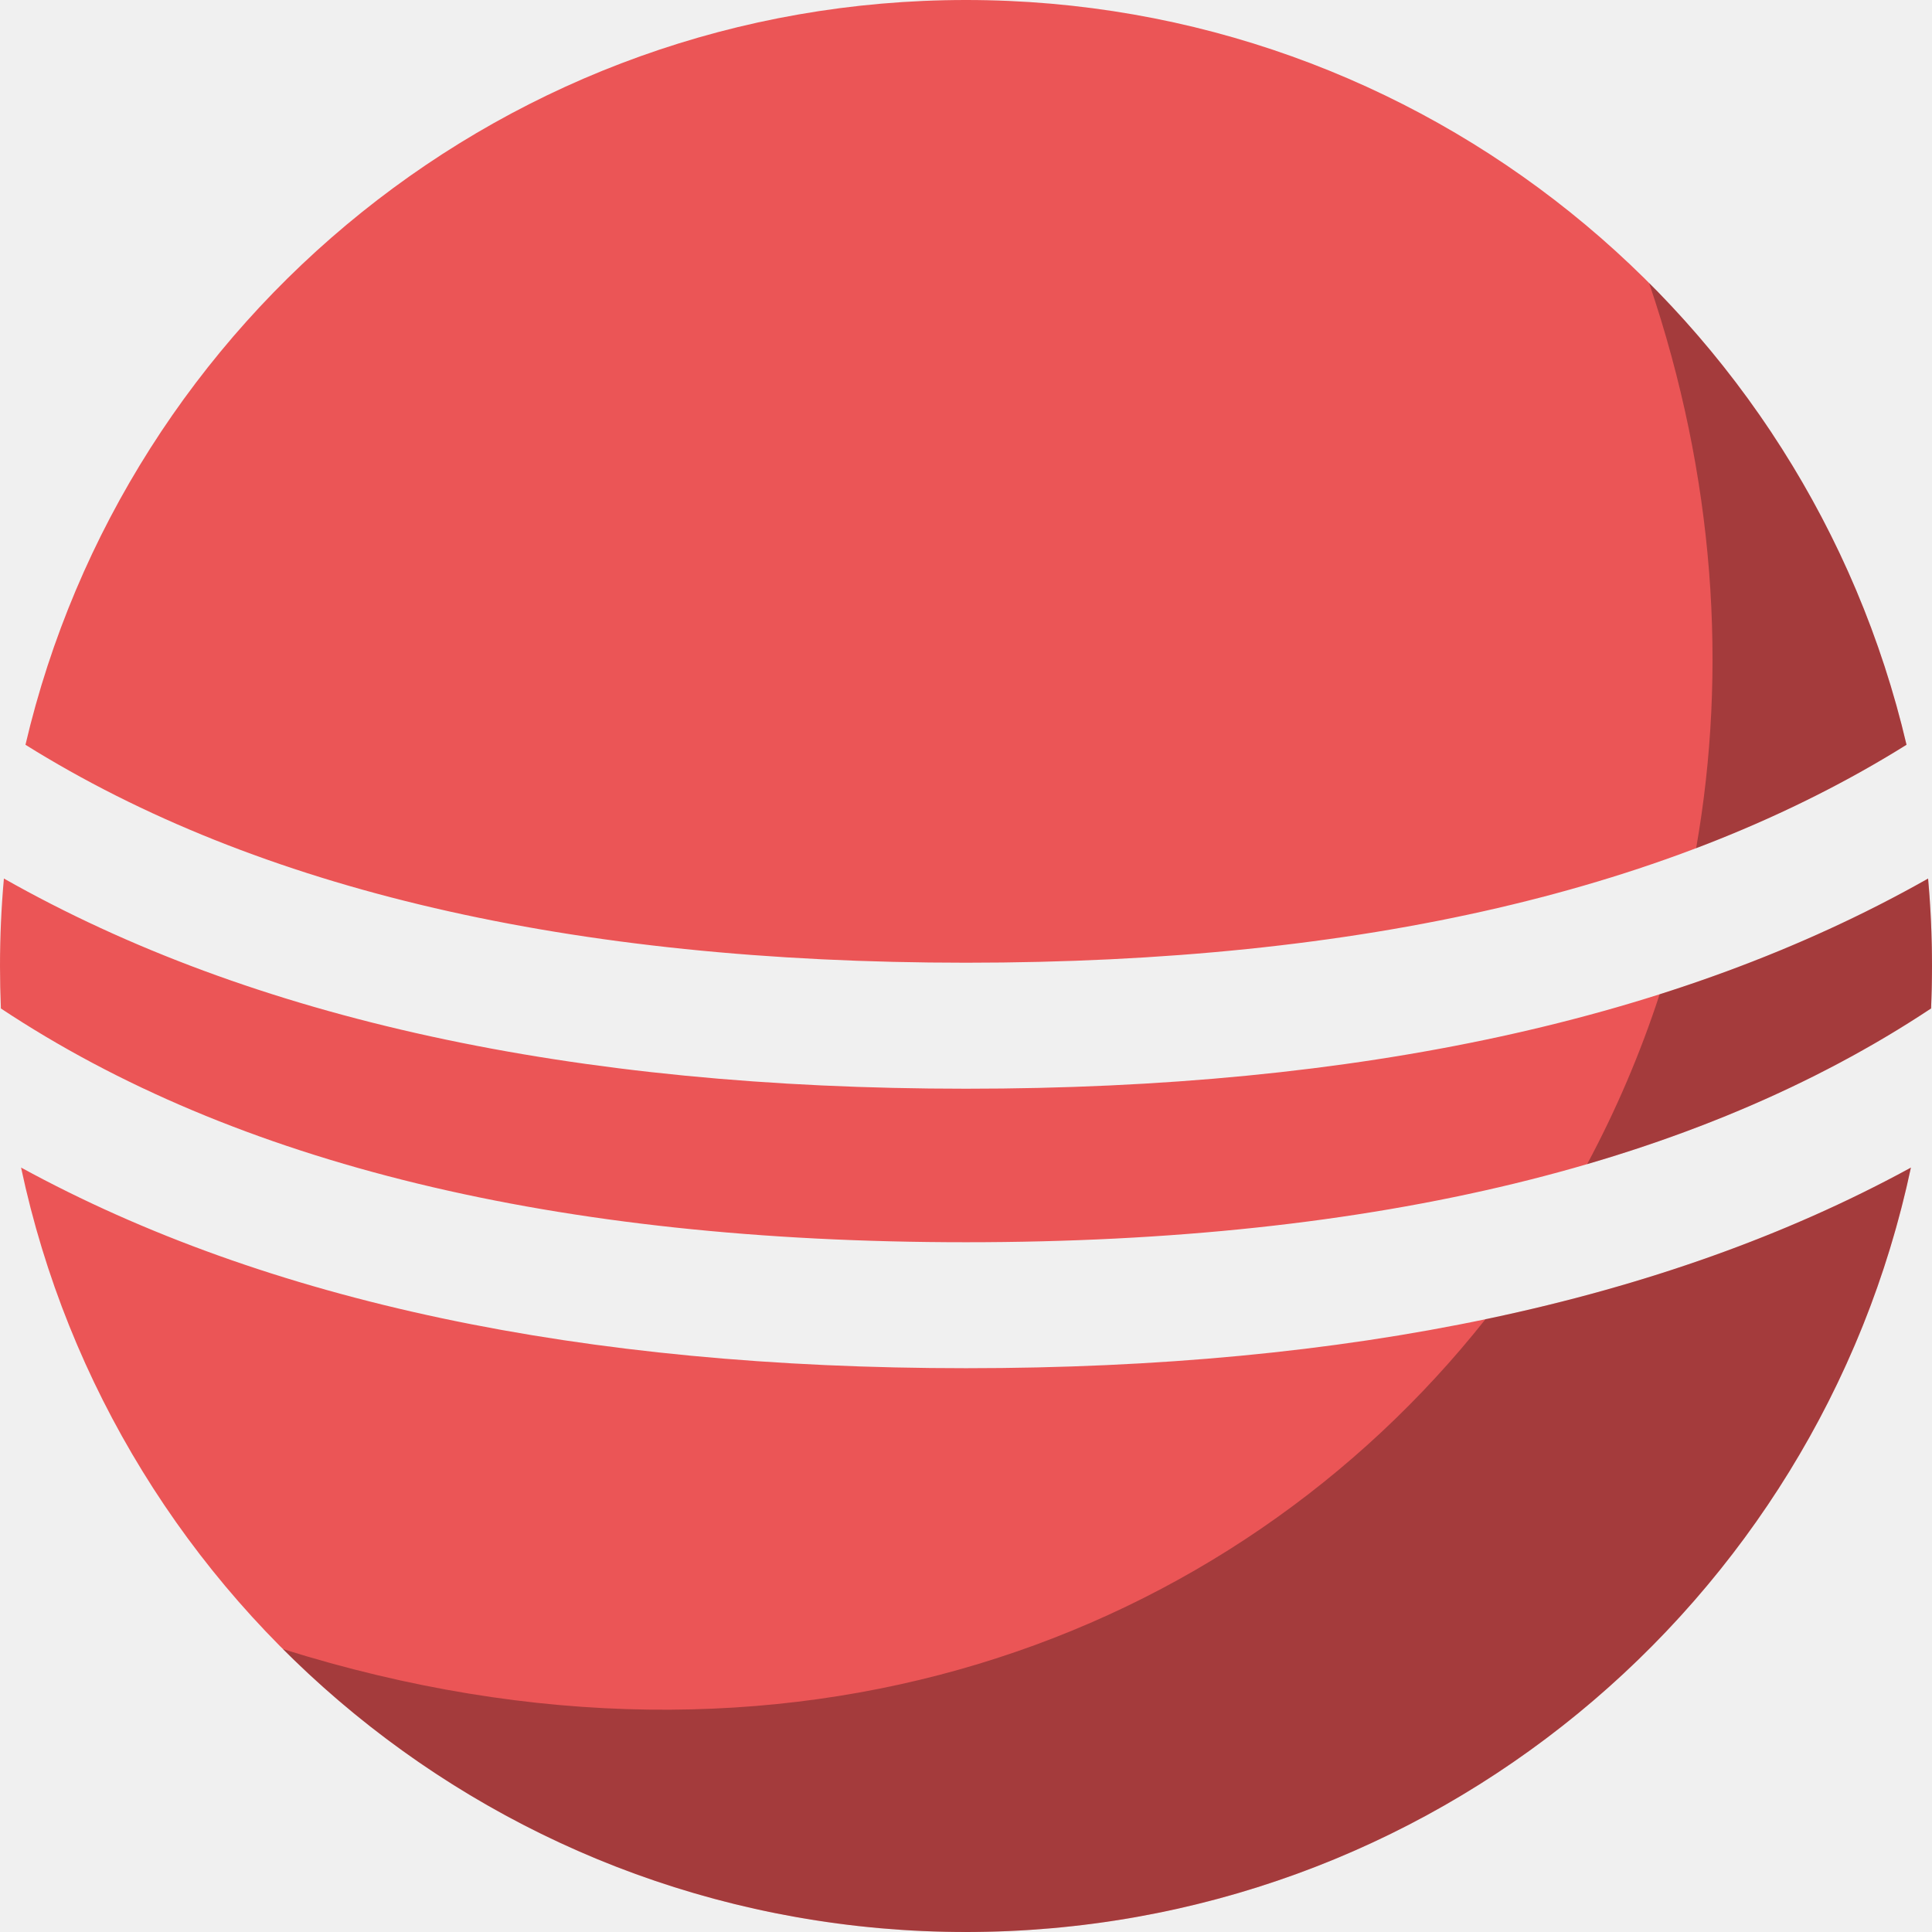
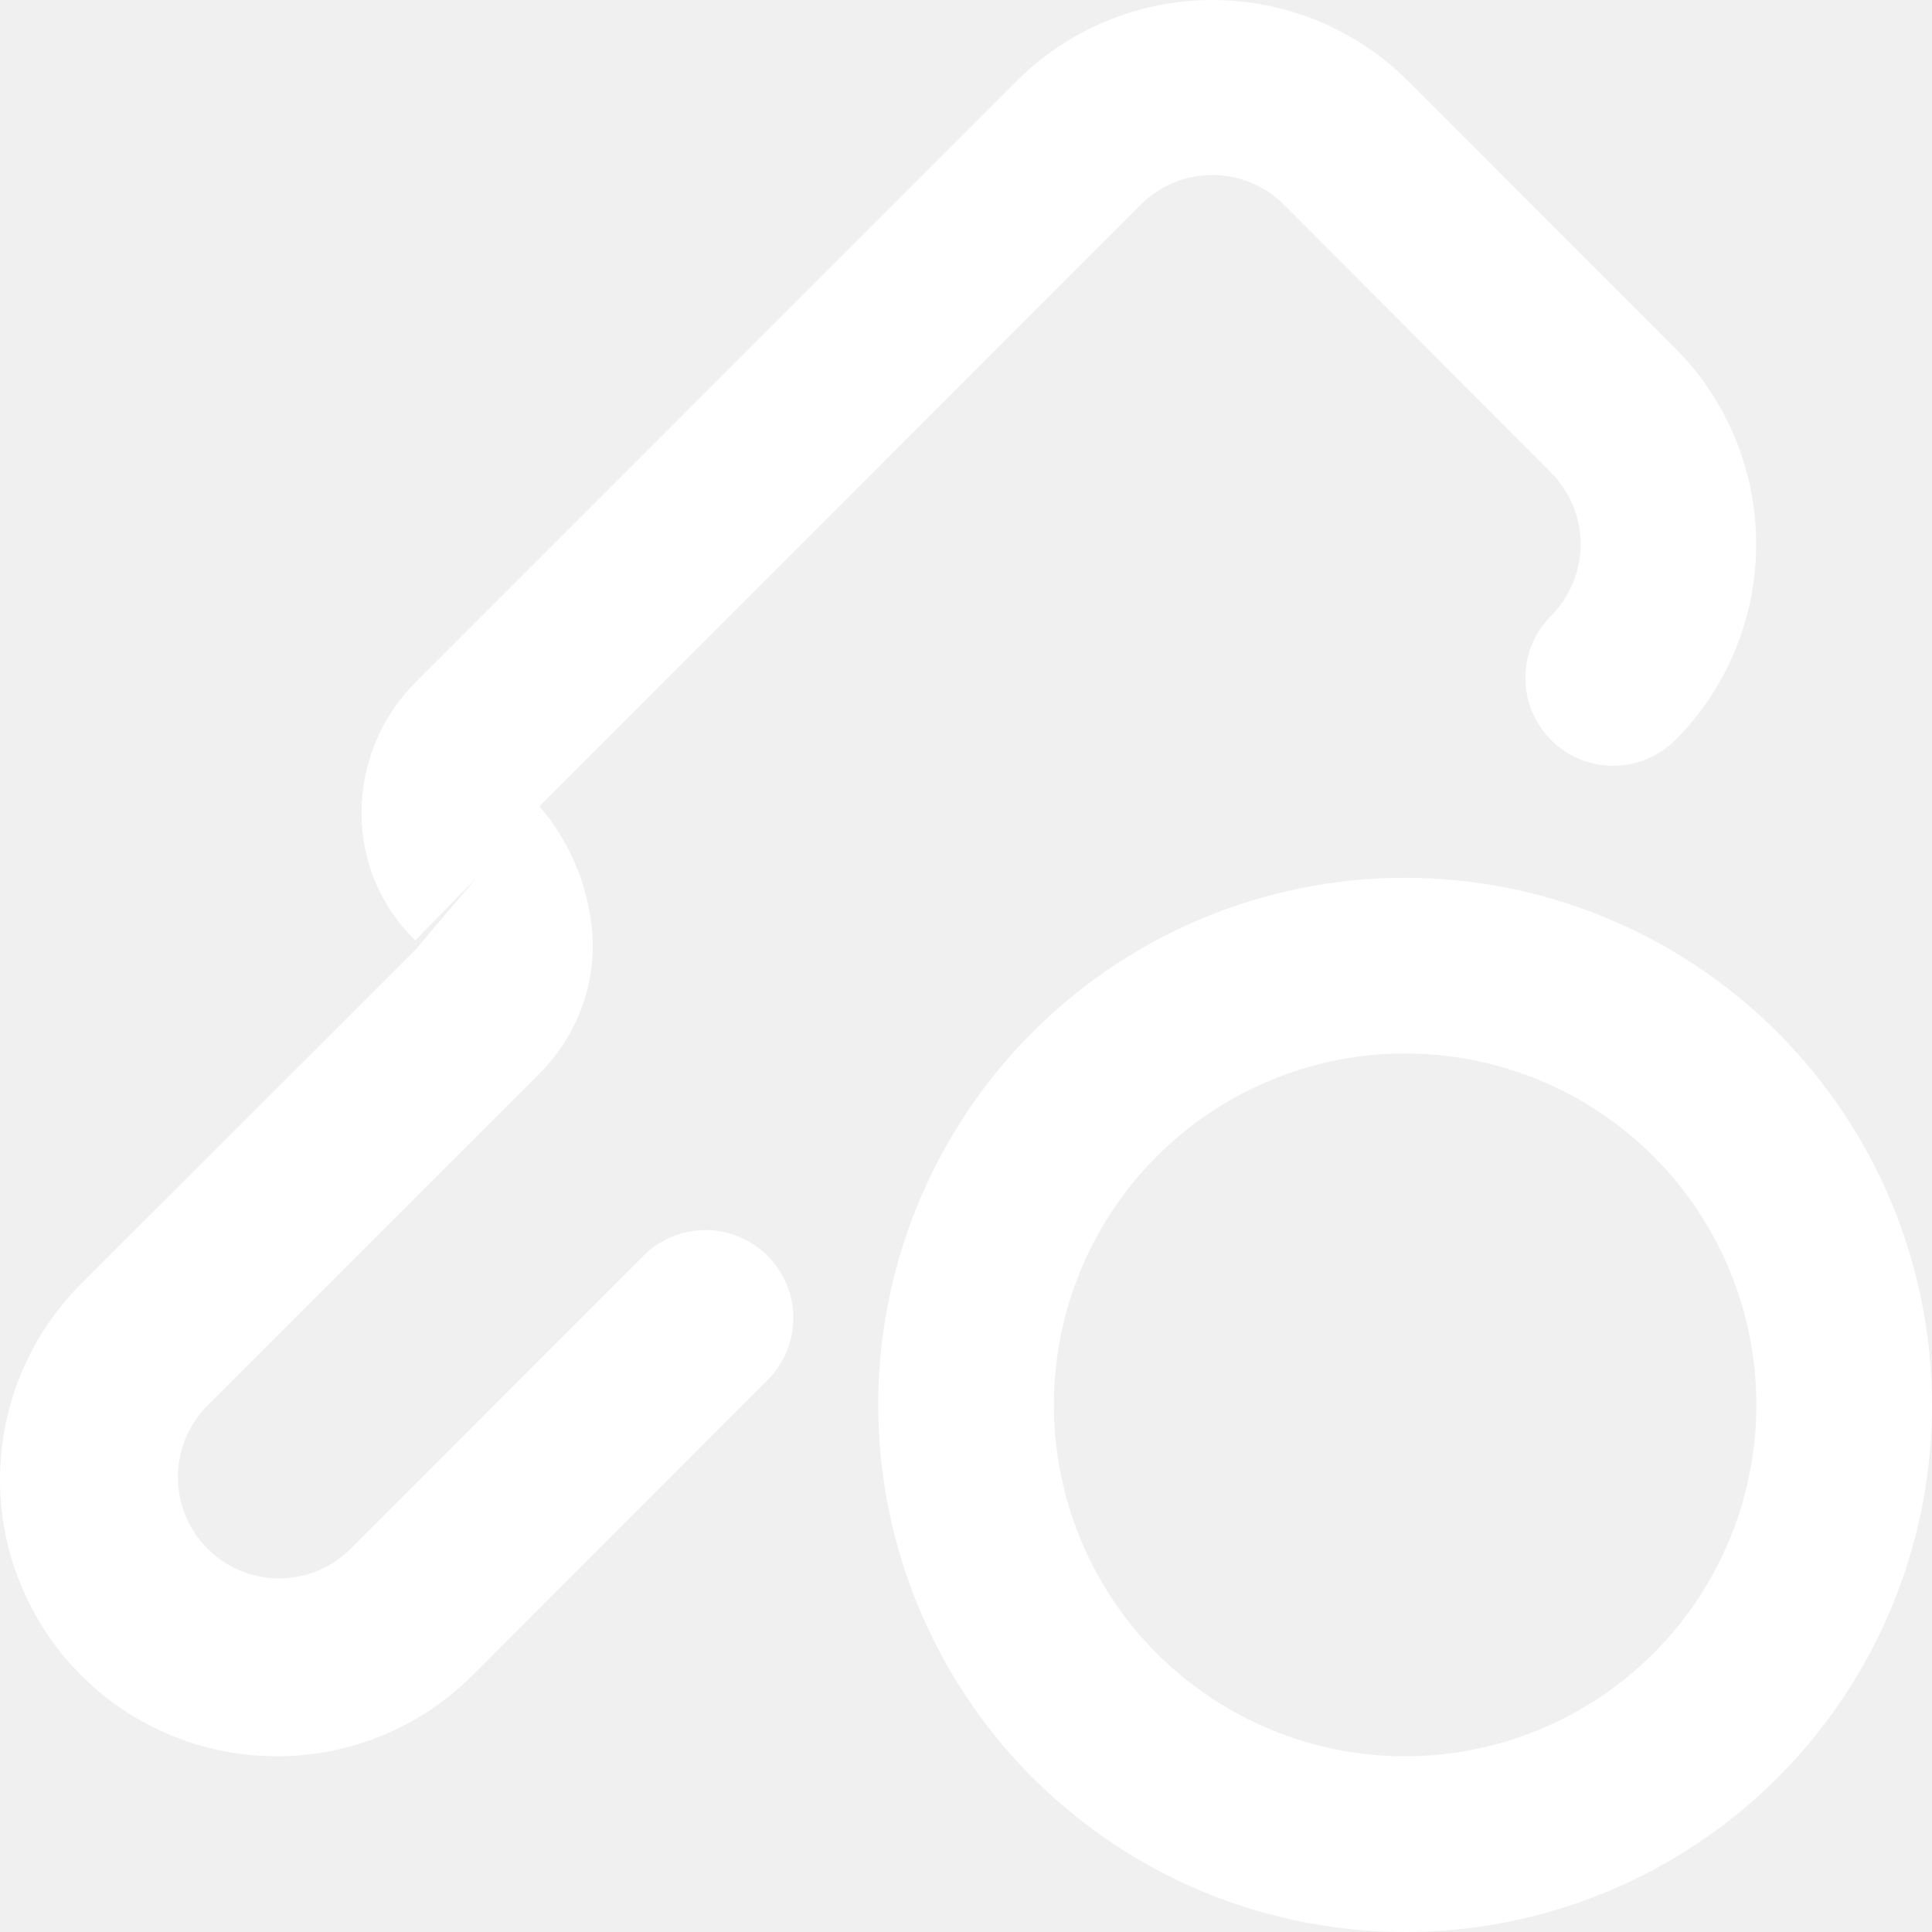
- <svg xmlns="http://www.w3.org/2000/svg" width="50" height="50" viewBox="0 0 50 50">
-   <g fill="none" fill-rule="evenodd">
-     <path fill="#EB5556" d="M49.455,30.216 C47.056,41.52 37.018,50 25,50 C12.982,50 2.944,41.52 0.545,30.216 C6.901,33.689 15.06,35.409 25,35.409 C34.91,35.409 43.05,33.699 49.399,30.248 Z M49.899,22.736 C49.966,23.482 50,24.237 50,25 C50,25.368 49.992,25.734 49.976,26.098 C43.919,30.117 35.603,32.149 25,32.149 C14.396,32.149 6.08,30.117 0.023,26.099 C0.008,25.734 0,25.368 0,25 C0,24.237 0.034,23.482 0.101,22.736 C6.52,26.374 14.827,28.176 25,28.176 C35.141,28.176 43.428,26.385 49.839,22.771 Z M25,0 C36.837,0 46.752,8.226 49.341,19.274 C43.342,23.021 35.237,24.915 25,24.915 C14.763,24.915 6.658,23.021 0.659,19.275 C3.248,8.226 13.163,0 25,0 Z" />
-     <path fill="#000" d="M49.452,30.219 C49.2,31.406 48.861,32.578 48.435,33.725 C48.303,34.079 48.163,34.431 48.015,34.78 L48.098,34.582 C48.048,34.703 47.996,34.824 47.944,34.944 C46.859,37.444 45.378,39.732 43.579,41.728 L43.697,41.597 C43.62,41.684 43.542,41.77 43.464,41.855 L43.579,41.728 C43.486,41.831 43.393,41.933 43.299,42.034 L43.464,41.855 C43.378,41.949 43.292,42.042 43.204,42.135 L43.299,42.034 C43.204,42.136 43.108,42.238 43.011,42.338 C42.838,42.518 42.662,42.695 42.483,42.87 C40.084,45.218 37.213,47.087 34.026,48.321 C28.123,50.601 21.529,50.559 15.652,48.194 C12.605,46.965 9.856,45.152 7.543,42.895 L7.322,42.678 C20.389,46.784 31.861,42.449 38.443,34.142 C42.547,33.284 46.2,31.987 49.399,30.248 Z M49.898,22.737 C49.925,23.033 49.946,23.329 49.962,23.625 C49.974,23.845 49.984,24.064 49.99,24.284 L49.98,23.984 C49.987,24.167 49.992,24.351 49.996,24.536 L50,25 L49.995,25.478 C49.995,25.52 49.994,25.562 49.993,25.604 L49.976,26.098 C47.414,27.798 44.447,29.143 41.075,30.128 C41.823,28.731 42.452,27.261 42.951,25.733 C45.446,24.939 47.743,23.952 49.839,22.771 Z M42.75,7.395 L42.869,7.515 C42.923,7.571 42.977,7.627 43.031,7.683 L42.869,7.515 C42.958,7.606 43.046,7.698 43.134,7.791 C45.125,9.888 46.756,12.331 47.928,15.019 L47.907,14.971 C47.952,15.073 47.996,15.175 48.039,15.277 C48.587,16.578 49.021,17.915 49.339,19.275 C47.686,20.308 45.871,21.2 43.896,21.951 C44.706,17.34 44.385,12.349 42.678,7.322 C42.702,7.347 42.726,7.371 42.75,7.395 Z" opacity=".303" />
-   </g>
+ <svg xmlns="http://www.w3.org/2000/svg" width="45" height="45" viewBox="0 0 45 45" fill="none">
+   <path d="M6.449 40.907C5.174 40.909 3.927 40.532 2.867 39.823C1.806 39.115 0.979 38.108 0.491 36.929C0.003 35.751 -0.125 34.454 0.124 33.203C0.373 31.951 0.988 30.802 1.89 29.901L9.673 22.125L11.105 20.439L9.673 21.904C9.277 21.521 8.962 21.062 8.747 20.555C8.532 20.048 8.421 19.502 8.421 18.951C8.418 18.385 8.527 17.824 8.741 17.3C8.956 16.776 9.272 16.3 9.671 15.899L23.679 1.886C24.889 0.678 26.528 0 28.237 0C29.946 0 31.586 0.678 32.795 1.886L39.022 8.115C40.228 9.326 40.905 10.966 40.905 12.676C40.905 14.386 40.228 16.026 39.022 17.237C38.638 17.621 38.118 17.837 37.575 17.837C37.033 17.837 36.512 17.622 36.128 17.238C35.745 16.854 35.529 16.334 35.529 15.791C35.528 15.248 35.744 14.727 36.127 14.343C36.568 13.9 36.816 13.301 36.816 12.676C36.816 12.051 36.568 11.451 36.127 11.008L29.903 4.765C29.461 4.324 28.862 4.076 28.237 4.076C27.613 4.076 27.014 4.324 26.572 4.765L12.565 18.78C13.332 19.673 13.771 20.801 13.809 21.978C13.814 22.54 13.706 23.098 13.492 23.618C13.278 24.138 12.962 24.61 12.563 25.006L4.791 32.782C4.368 33.228 4.136 33.822 4.144 34.437C4.153 35.051 4.4 35.638 4.835 36.073C5.269 36.508 5.856 36.756 6.471 36.764C7.085 36.772 7.679 36.54 8.125 36.117L15.015 29.221C15.402 28.85 15.919 28.645 16.456 28.651C16.992 28.657 17.505 28.874 17.883 29.254C18.261 29.635 18.475 30.149 18.478 30.685C18.481 31.222 18.273 31.738 17.899 32.123L11.008 39.019C10.41 39.619 9.7 40.094 8.917 40.418C8.135 40.742 7.296 40.909 6.449 40.907ZM45 32.723C45 35.151 44.28 37.525 42.932 39.544C41.583 41.563 39.667 43.136 37.424 44.065C35.182 44.995 32.714 45.238 30.334 44.764C27.953 44.29 25.767 43.121 24.05 41.404C22.334 39.687 21.165 37.499 20.692 35.118C20.218 32.736 20.461 30.268 21.39 28.024C22.319 25.781 23.892 23.863 25.91 22.514C27.928 21.165 30.301 20.445 32.728 20.445C35.982 20.448 39.101 21.743 41.402 24.045C43.703 26.346 44.997 29.467 45 32.723ZM40.909 32.723C40.909 31.104 40.429 29.521 39.531 28.175C38.632 26.829 37.354 25.78 35.859 25.161C34.364 24.541 32.719 24.379 31.132 24.695C29.545 25.011 28.087 25.79 26.943 26.935C25.799 28.08 25.02 29.538 24.704 31.126C24.388 32.714 24.55 34.359 25.169 35.855C25.789 37.35 26.837 38.629 28.183 39.528C29.528 40.428 31.11 40.907 32.728 40.907C34.898 40.907 36.979 40.045 38.513 38.51C40.047 36.975 40.909 34.893 40.909 32.723Z" fill="white" />
</svg>
